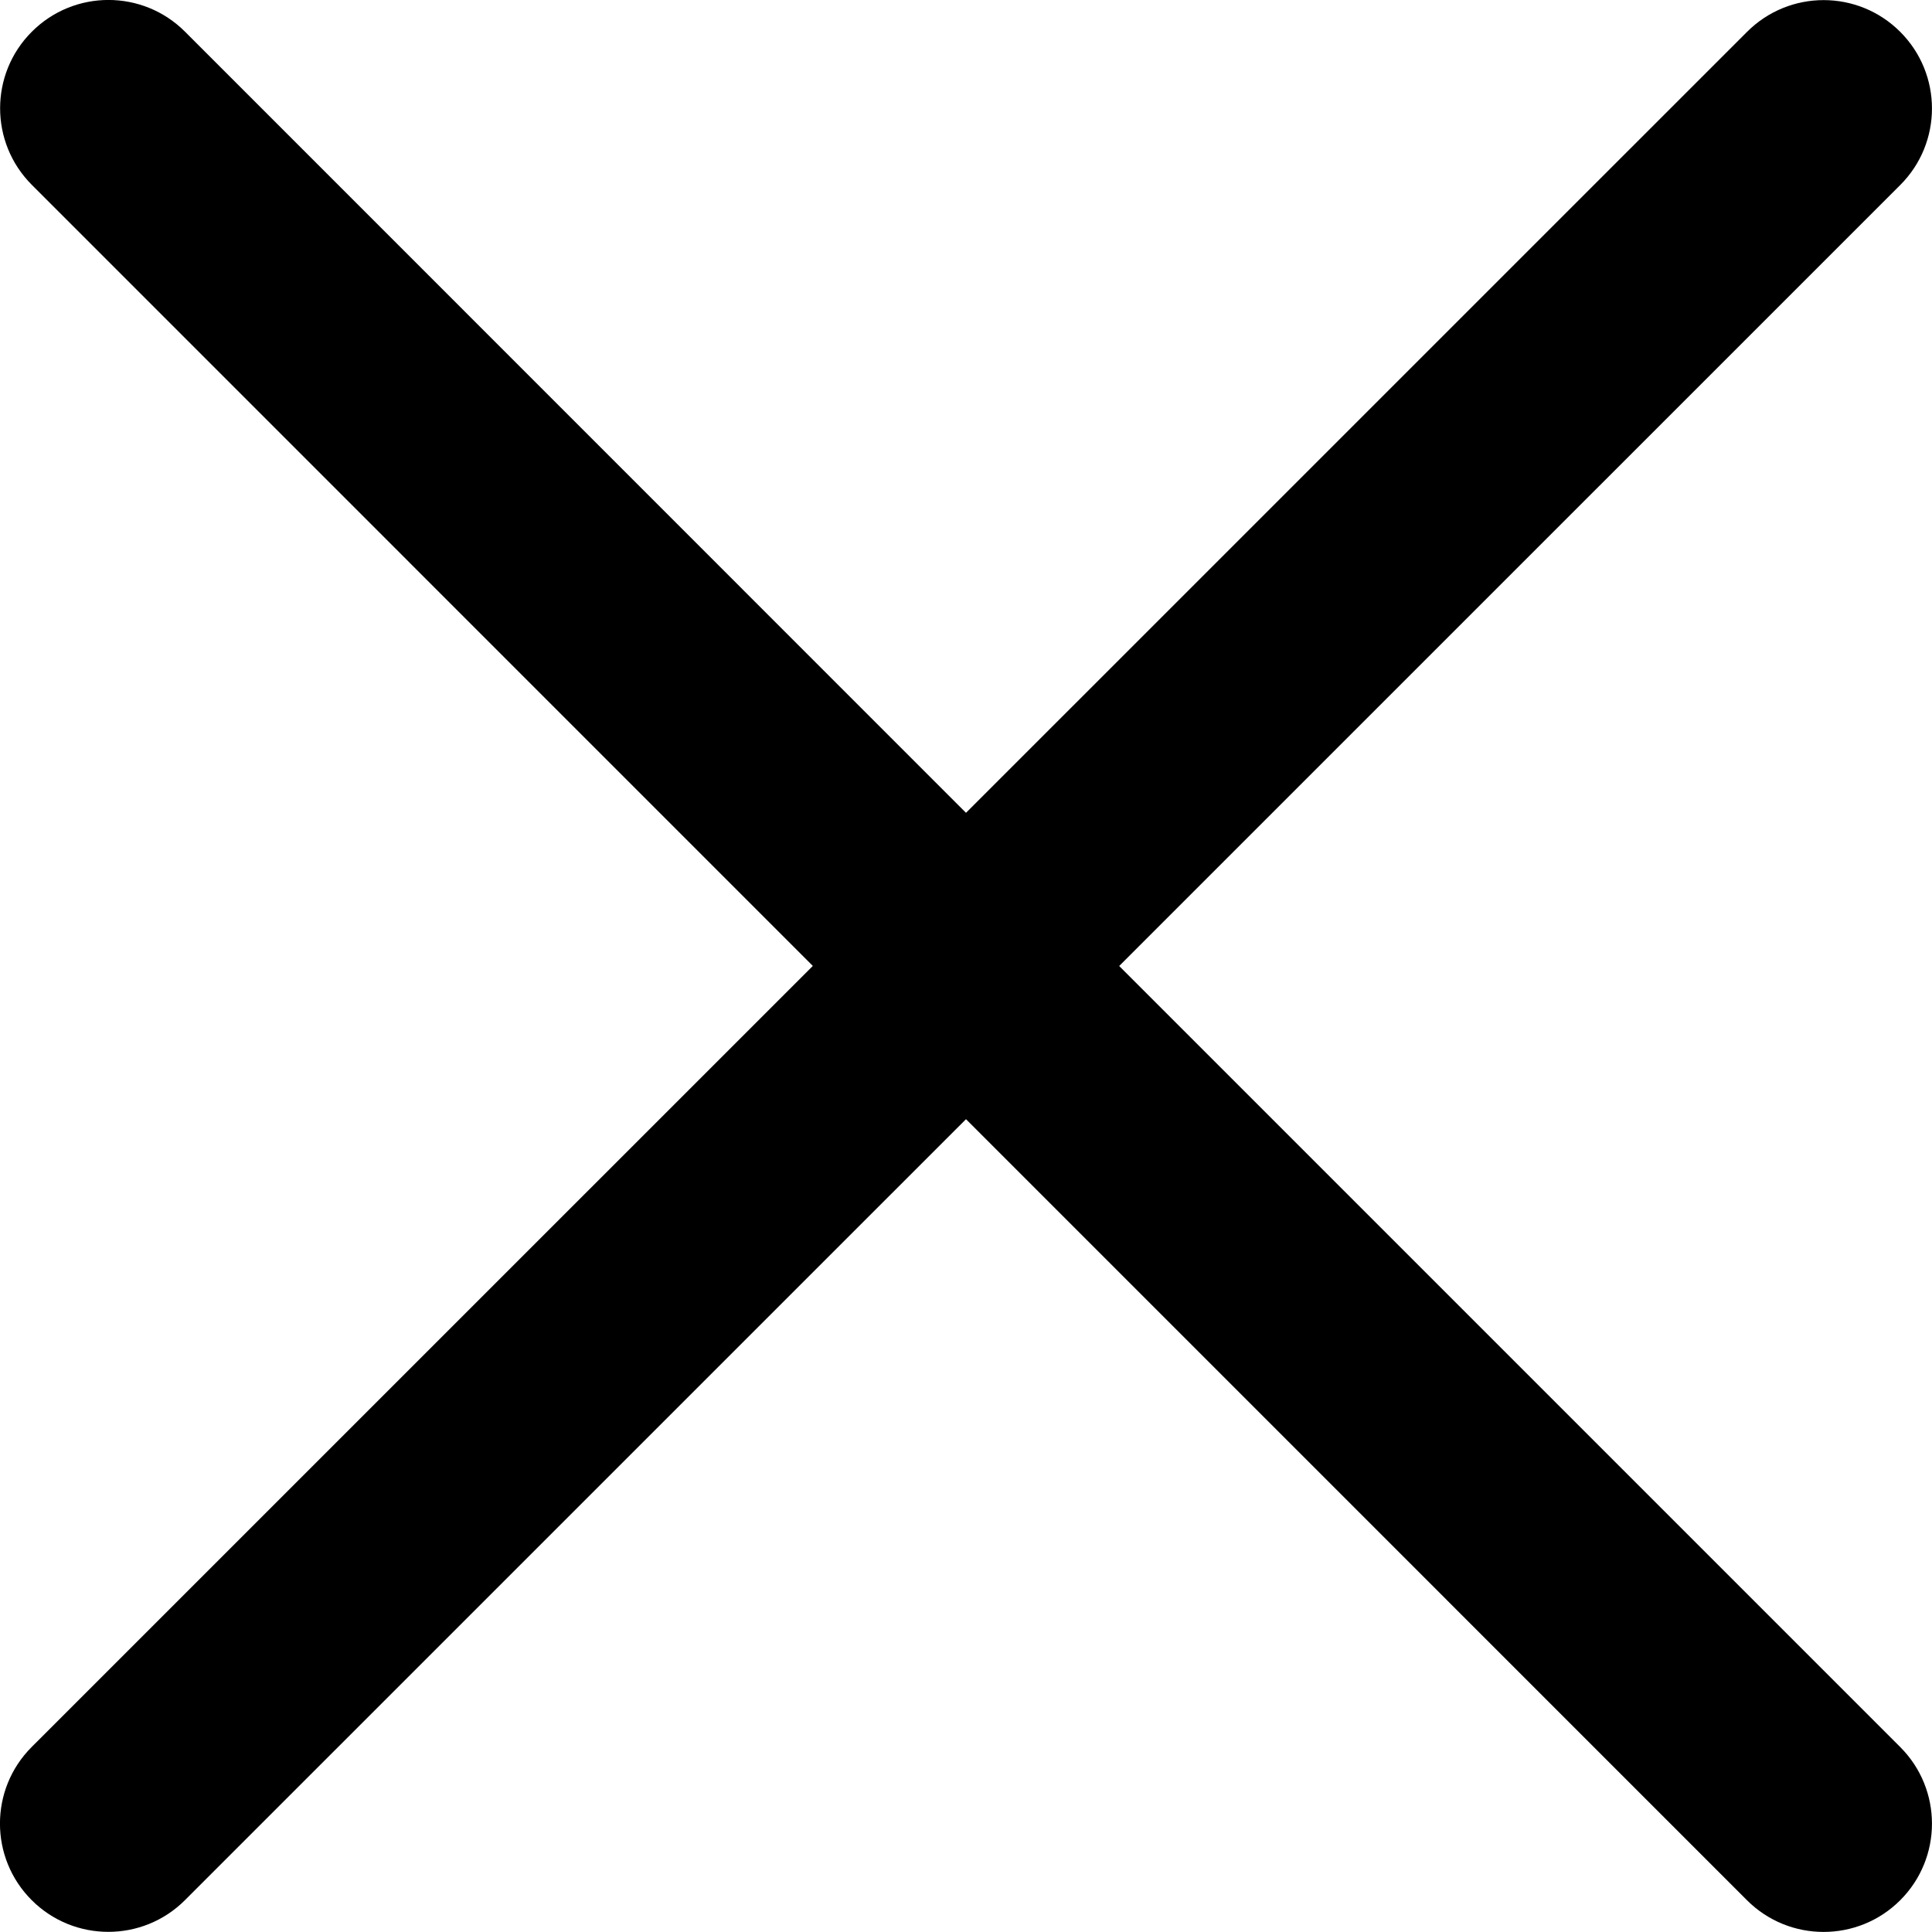
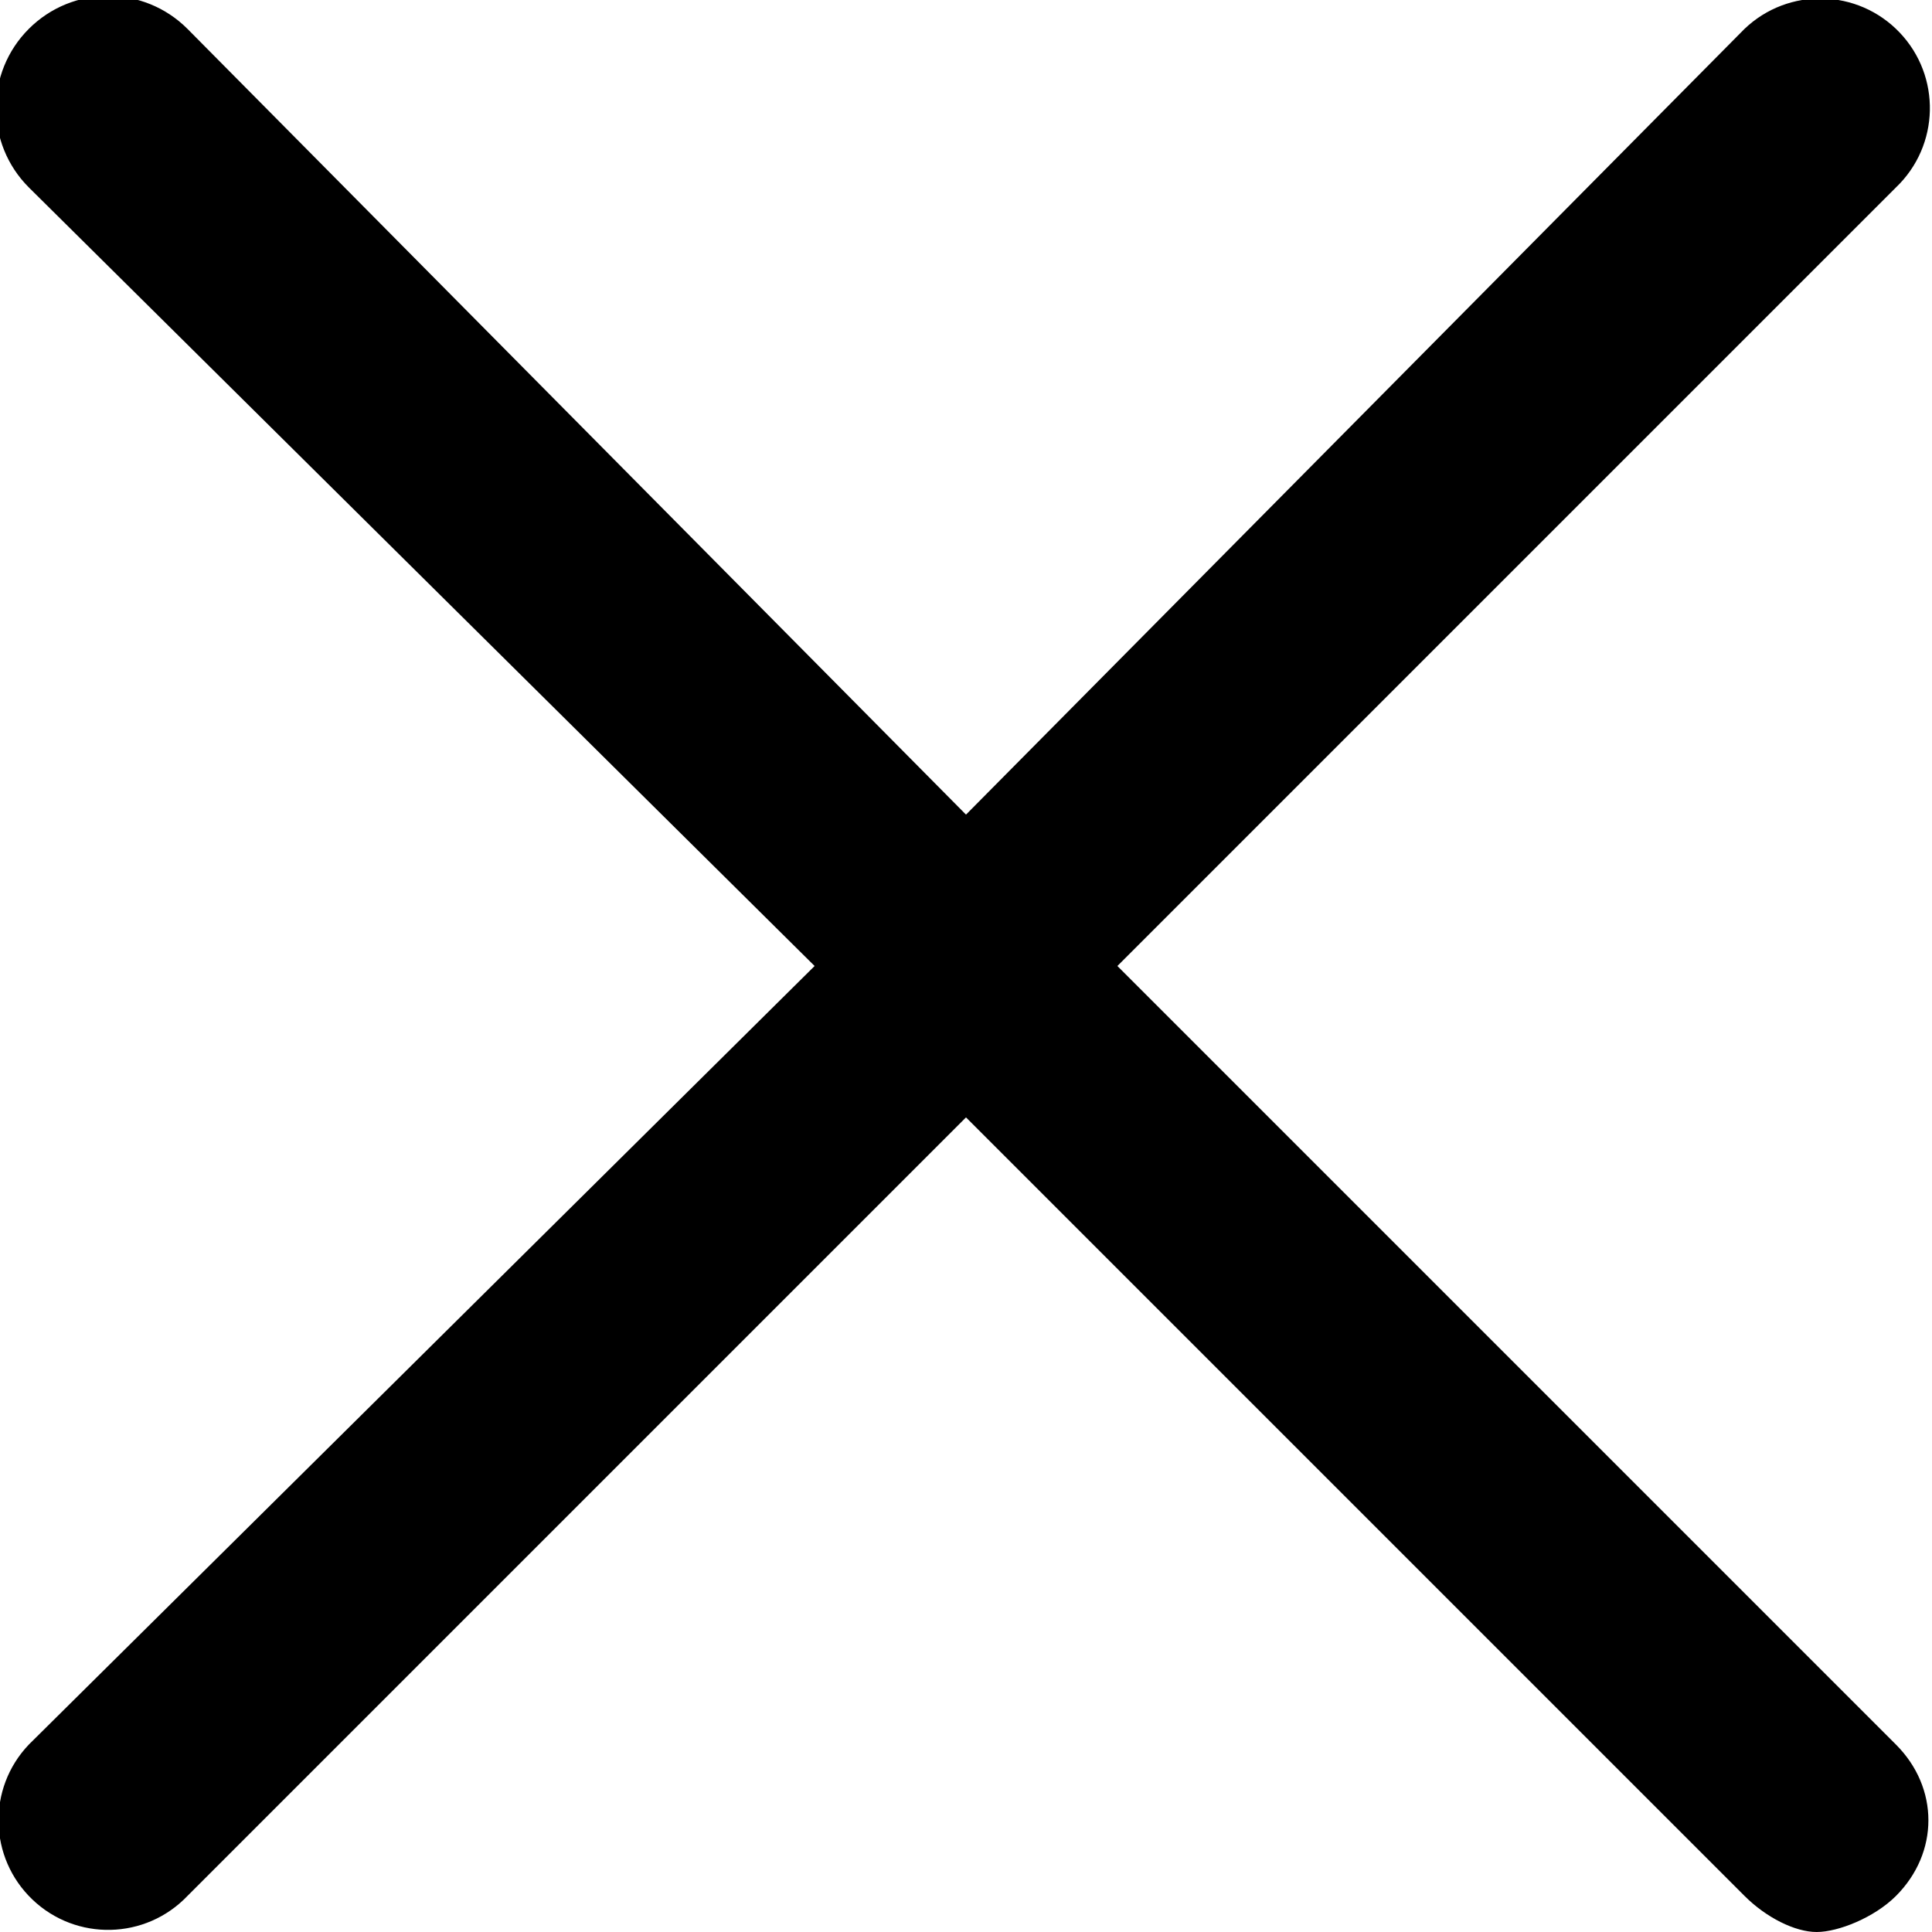
- <svg xmlns="http://www.w3.org/2000/svg" version="1.0" id="Layer_1" x="0px" y="0px" width="26.752px" height="26.752px" viewBox="0 0 26.752 26.752" enable-background="new 0 0 26.752 26.752" xml:space="preserve">
-   <path d="M15.497,13.376L26.312,2.562c0.586-0.585,0.586-1.535,0-2.121s-1.535-0.586-2.121,0L13.376,11.255L2.562,0.439 c-0.586-0.586-1.535-0.586-2.121,0c-0.586,0.585-0.586,1.535,0,2.121l10.814,10.815L0.439,24.19c-0.586,0.586-0.586,1.535,0,2.121 c0.293,0.293,0.677,0.439,1.061,0.439s0.768-0.146,1.061-0.439l10.815-10.814L24.19,26.312c0.293,0.293,0.677,0.439,1.061,0.439 s0.768-0.146,1.061-0.439c0.586-0.586,0.586-1.535,0-2.121L15.497,13.376z" />
+ <svg xmlns="http://www.w3.org/2000/svg" version="1" width="26.8" height="26.8">
+   <path d="M15.5 13.4L26.3 2.6A1.5 1.5 0 1 0 24.2.4L13.4 11.3 2.6.4A1.5 1.5 0 1 0 .4 2.6l10.9 10.8L.4 24.2a1.5 1.5 0 1 0 2.2 2.1l10.8-10.8 10.8 10.8c.3.3.7.5 1 .5s.8-.2 1.1-.5c.6-.6.6-1.5 0-2.1L15.5 13.4z" />
</svg>
